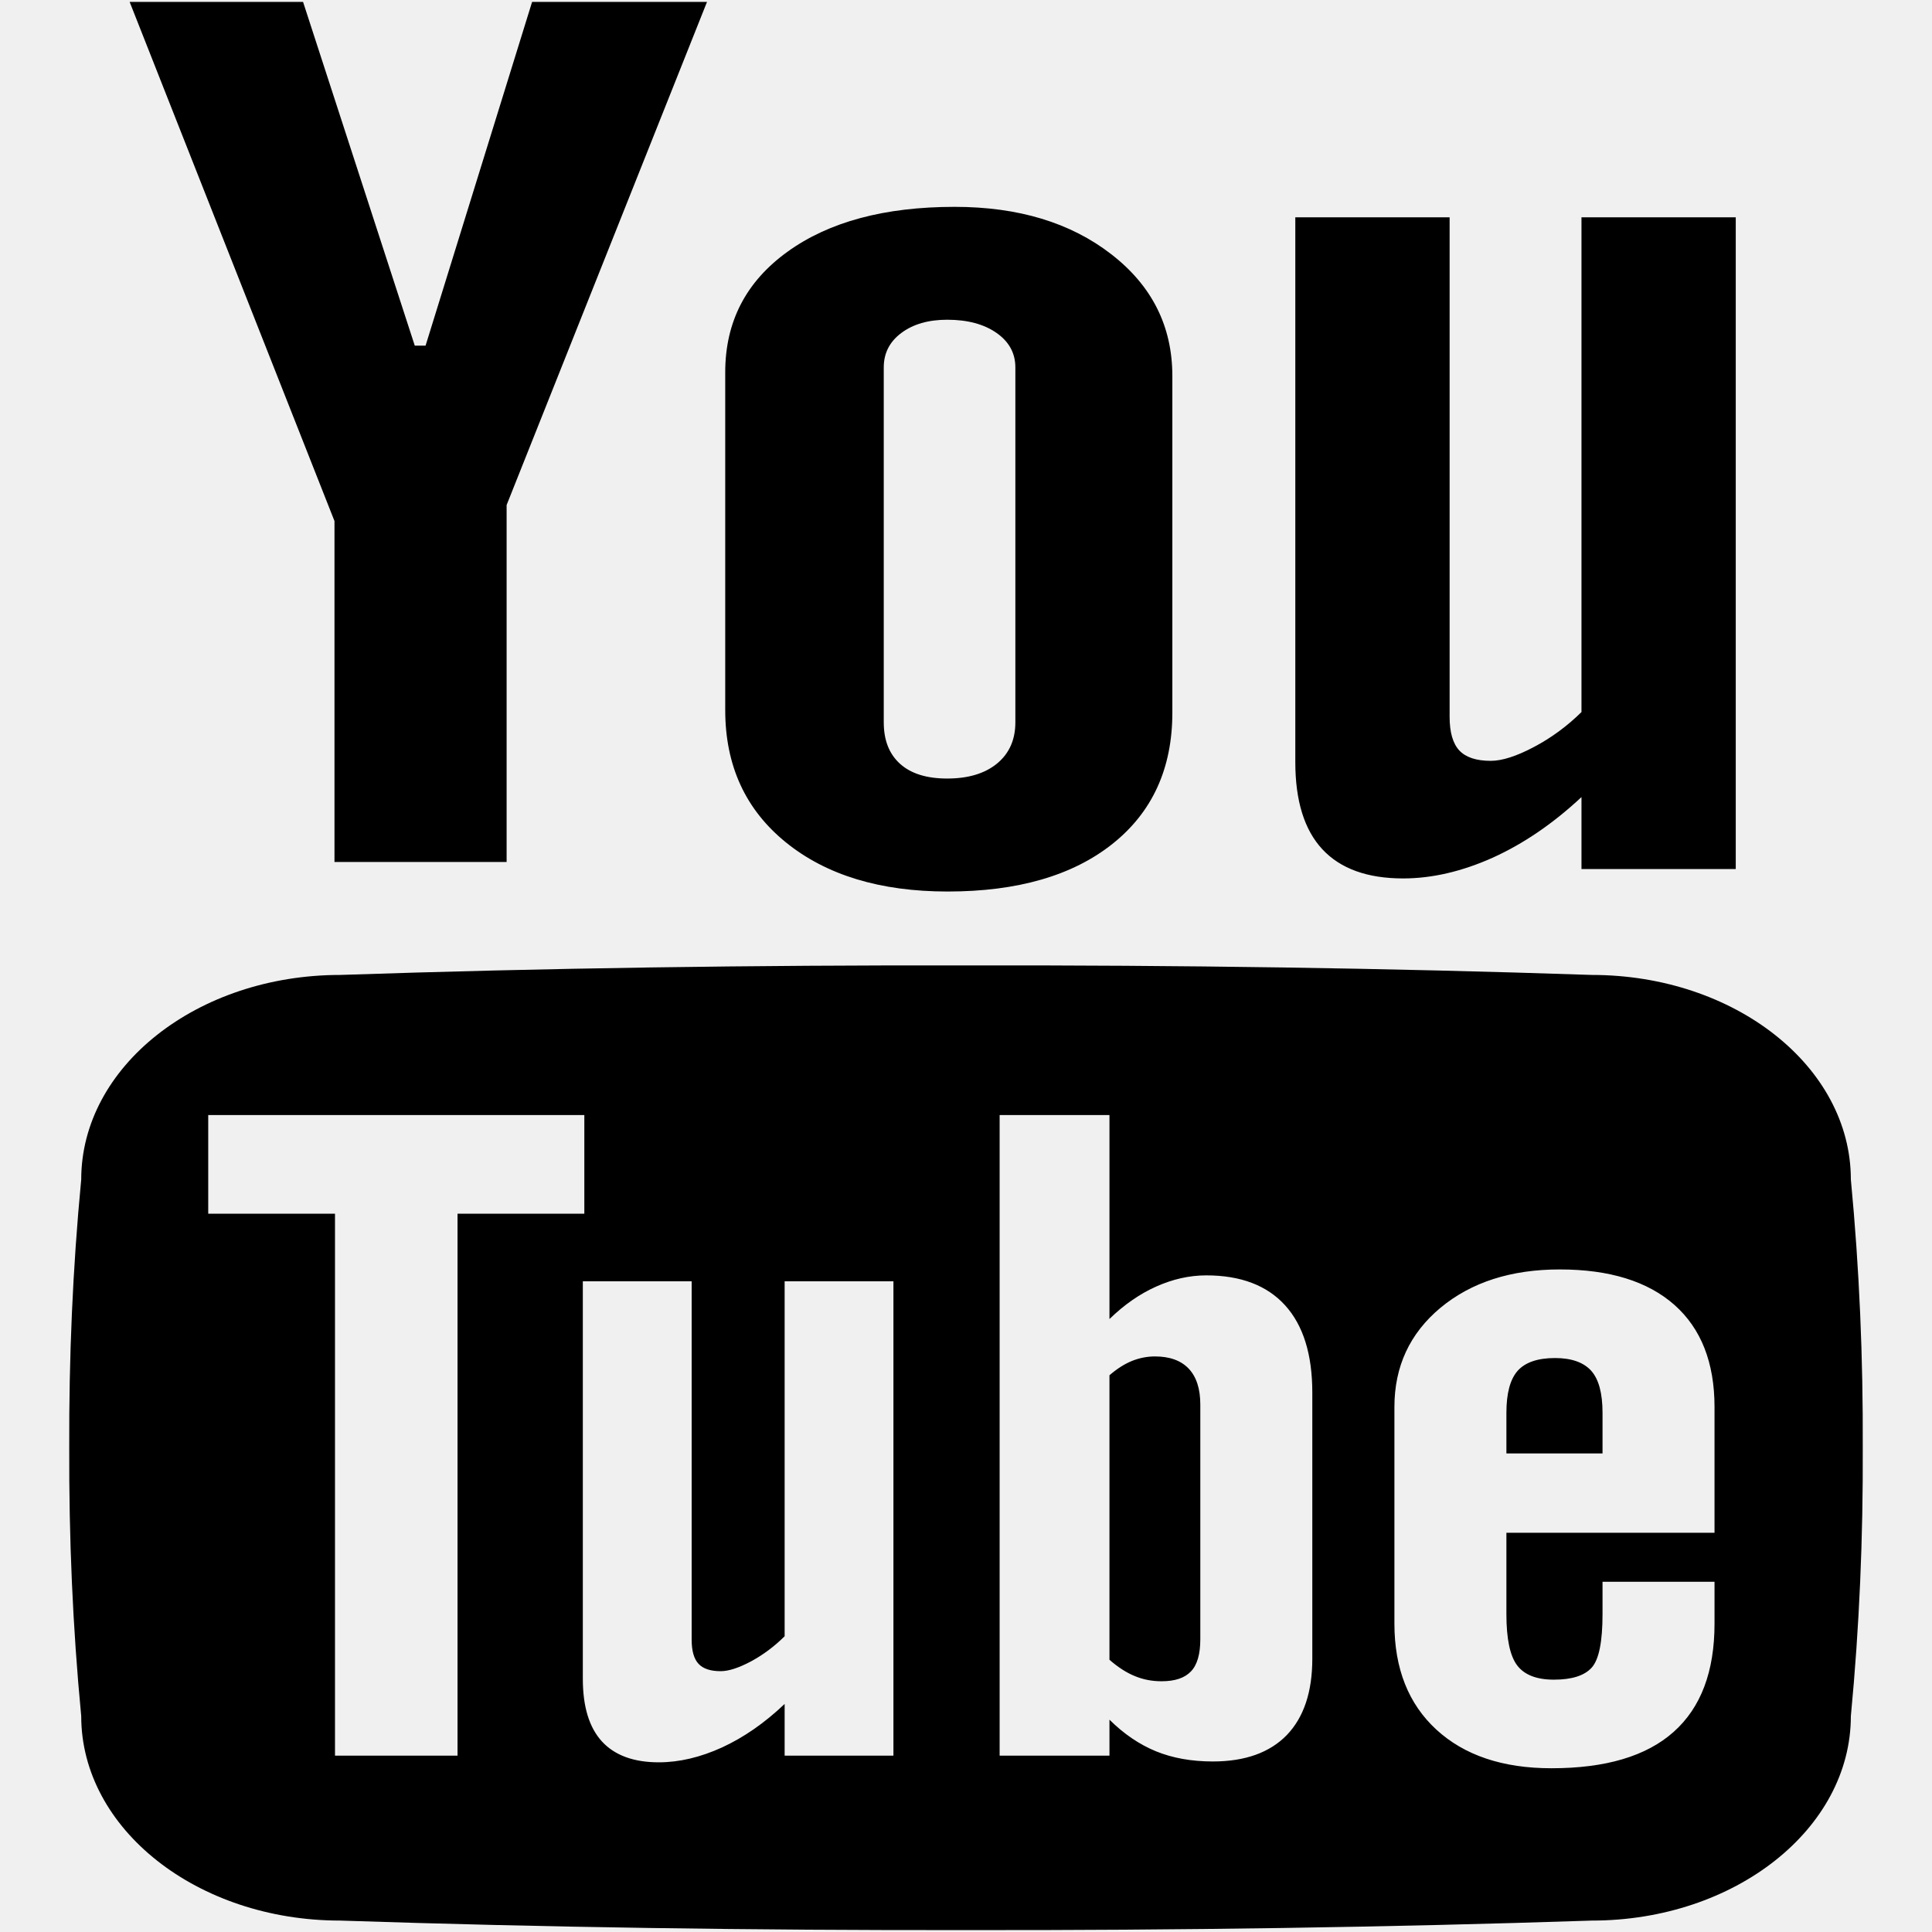
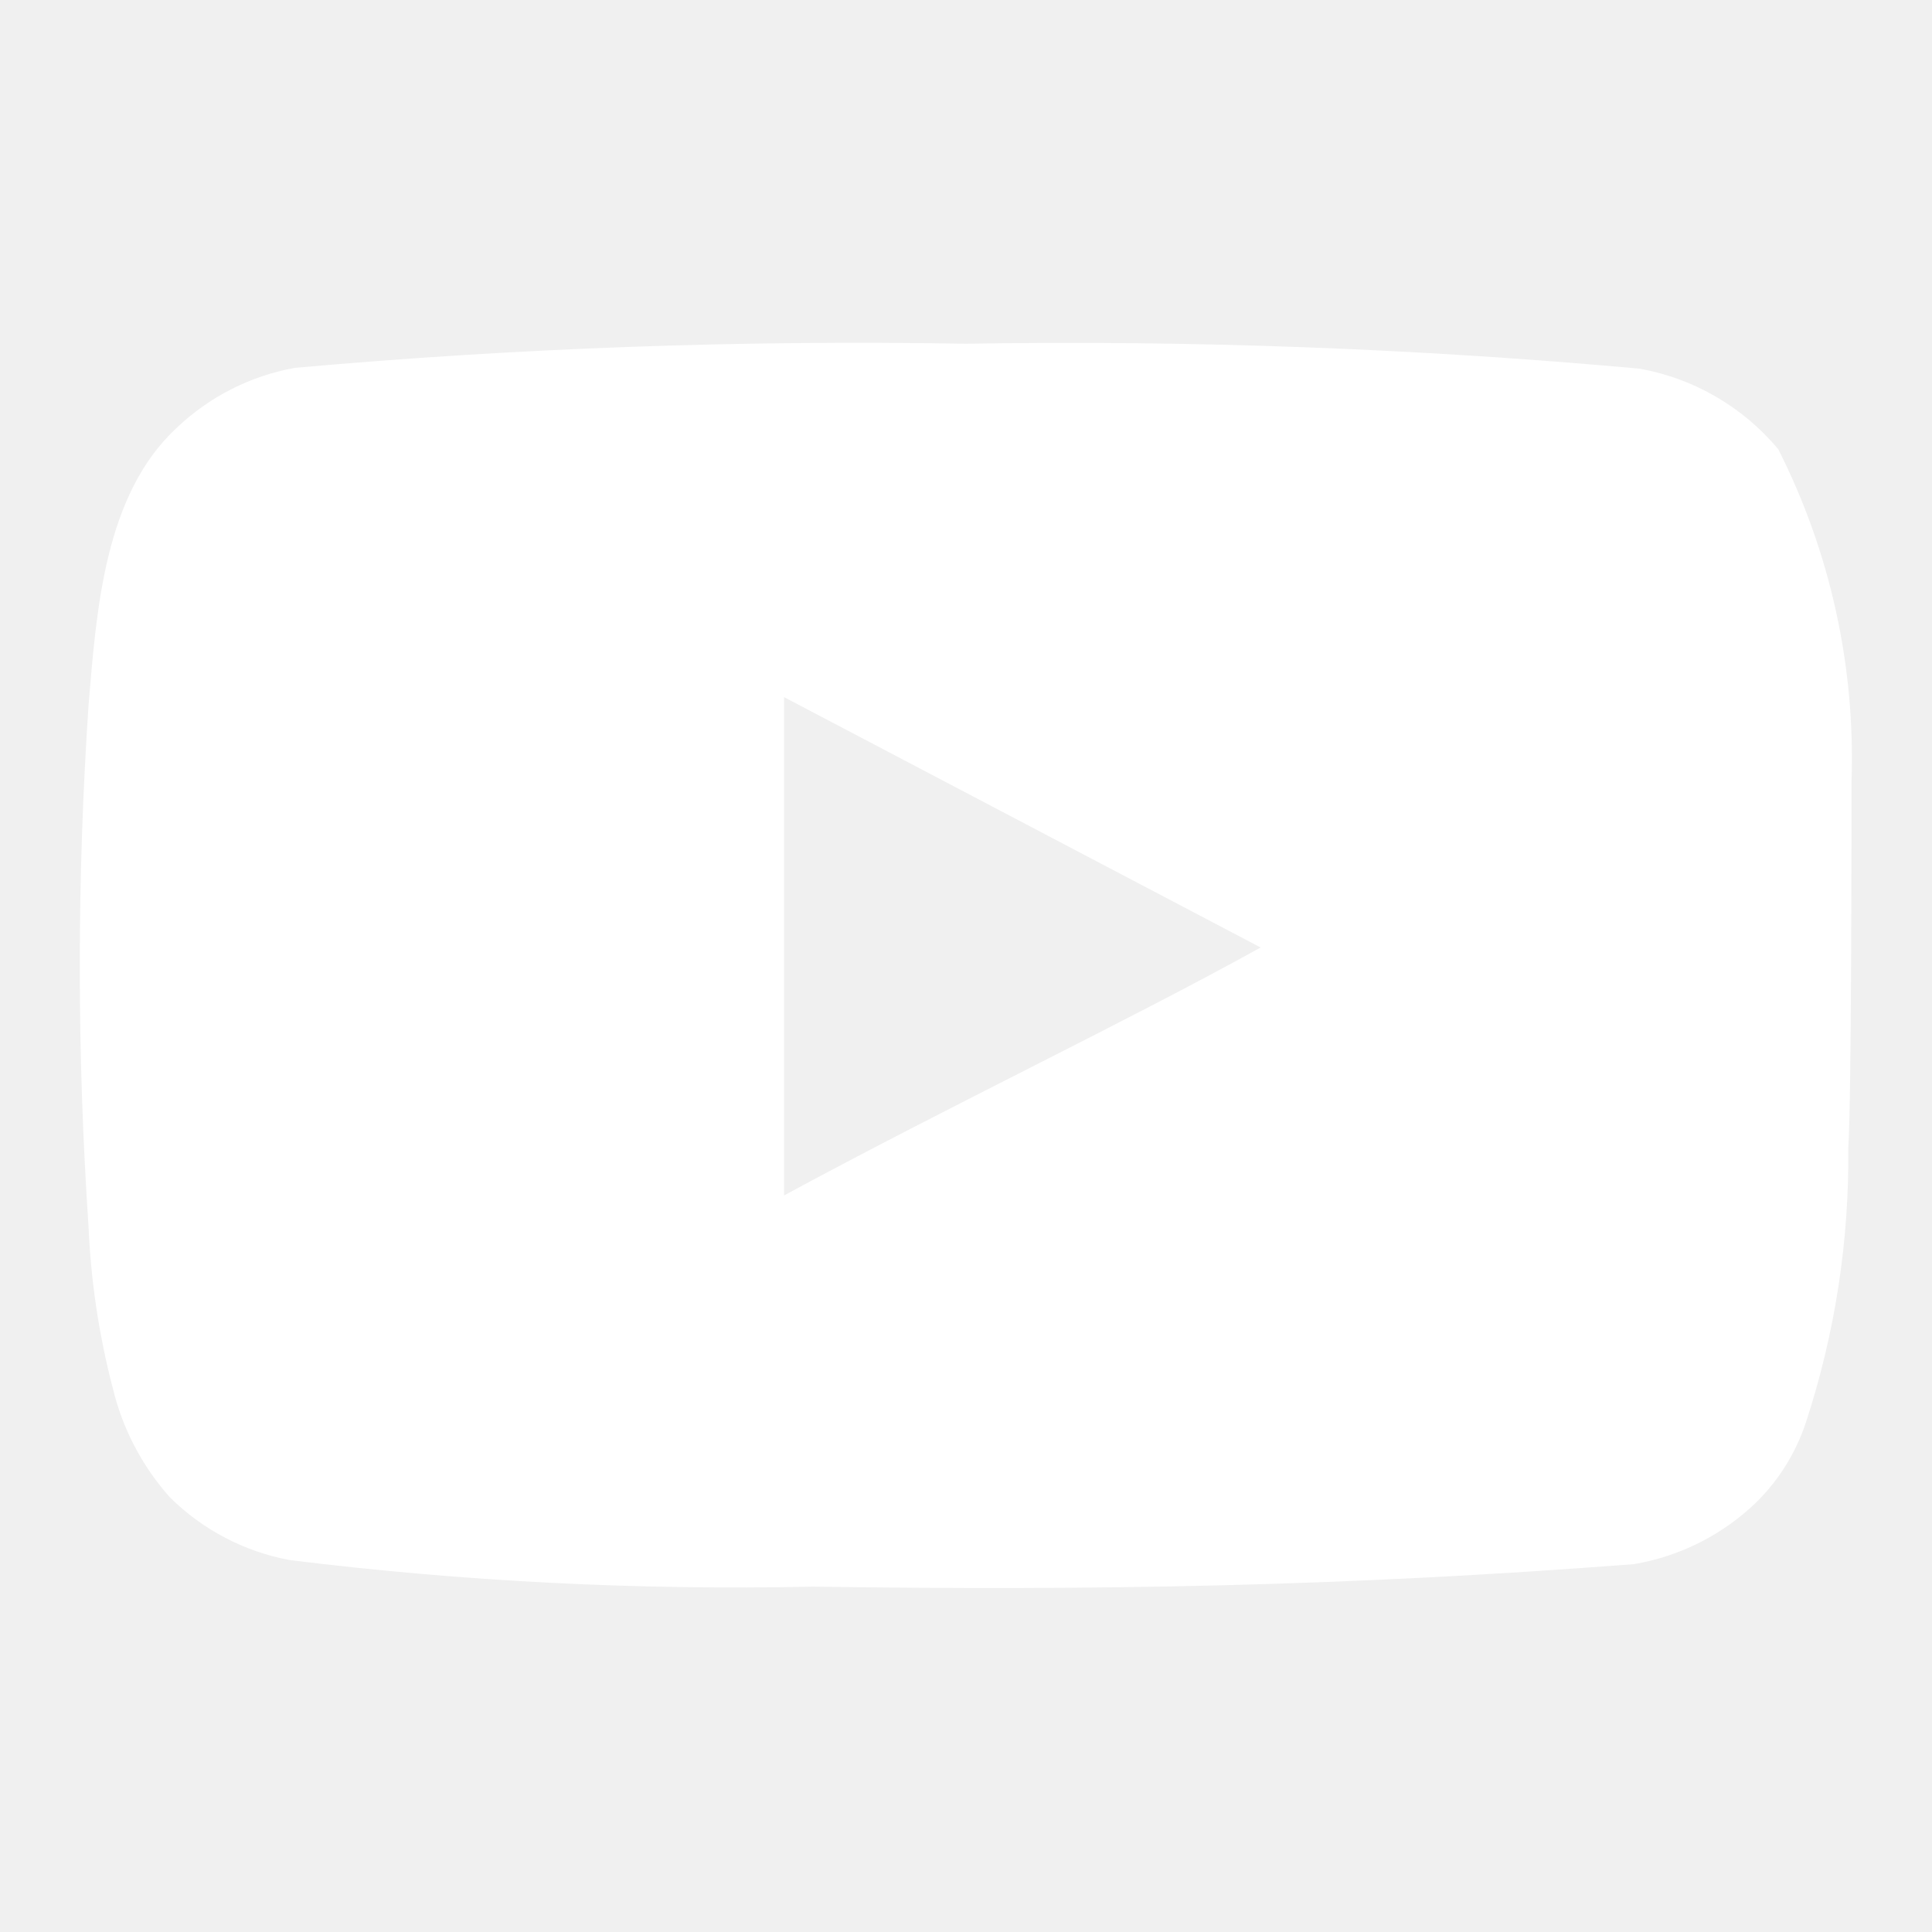
- <svg xmlns="http://www.w3.org/2000/svg" fill="#000000" version="1.1" width="800px" height="800px" viewBox="0 0 512 512" xml:space="preserve">
-   <g id="7935ec95c421cee6d86eb22ecd1368a9">
-     <path style="display: inline;" d="M34.354,0.5h45.959l29.604,91.096h2.863L141.013,0.5h46.353l-53.107,133.338v94.589H88.641V138.08   L34.354,0.5z M192.193,98.657c0-13.374,5.495-24.003,16.493-31.938c10.984-7.934,25.749-11.901,44.3-11.901   c16.893,0,30.728,4.192,41.506,12.55c10.805,8.358,16.193,19.112,16.193,32.287v89.2c0,14.771-5.301,26.373-15.868,34.782   c-10.579,8.408-25.151,12.625-43.684,12.625c-17.859,0-32.143-4.342-42.866-13.024c-10.709-8.683-16.074-20.36-16.074-35.057   V98.657z M234.205,191.424c0,4.766,1.44,8.409,4.354,11.029c2.907,2.595,7.055,3.867,12.451,3.867c5.532,0,9.93-1.297,13.18-3.942   c3.256-2.669,4.891-6.313,4.891-10.954V97.359c0-3.768-1.672-6.812-4.99-9.132c-3.318-2.321-7.679-3.494-13.081-3.494   c-4.972,0-9.027,1.173-12.133,3.494c-3.119,2.32-4.672,5.364-4.672,9.132V191.424z M459.992,57.588v172.711h-40.883v-19.063   c-7.547,7.037-15.381,12.375-23.541,16.069c-8.146,3.643-16.068,5.489-23.729,5.489c-9.455,0-16.592-2.57-21.383-7.71   c-4.791-5.141-7.186-12.85-7.186-23.13V57.588h40.895v132.39c0,4.117,0.861,7.061,2.57,8.907c1.723,1.822,4.492,2.745,8.322,2.745   c3.018,0,6.824-1.223,11.4-3.643c4.604-2.42,8.82-5.514,12.65-9.282V57.588H459.992z M421.68,363.262   c-2.008-2.221-5.203-3.368-9.594-3.368c-4.59,0-7.883,1.147-9.879,3.368c-1.996,2.245-2.994,5.963-2.994,11.153v10.754h25.473   v-10.754C424.686,369.225,423.688,365.507,421.68,363.262z M300.855,444.228c2.195,0.898,4.516,1.322,6.961,1.322   c3.543,0,6.113-0.849,7.785-2.595c1.67-1.722,2.494-4.591,2.494-8.533v-62.178c0-4.191-1.023-7.36-3.068-9.531   c-2.059-2.171-5.064-3.244-8.957-3.244c-2.059,0-4.092,0.399-6.102,1.198c-2.008,0.823-3.991,2.096-5.95,3.792v75.402   C296.364,441.907,298.646,443.354,300.855,444.228z M490.496,312.587c0-29.941-30.754-54.219-68.654-54.219   c-54.068-1.822-109.396-2.62-165.842-2.521c-56.427-0.1-111.756,0.698-165.843,2.521c-37.881,0-68.633,24.277-68.633,54.219   c-2.277,23.678-3.263,47.381-3.175,71.085c-0.087,23.703,0.898,47.406,3.175,71.11c0,29.916,30.752,54.192,68.633,54.192   c54.087,1.797,109.416,2.596,165.843,2.521c56.446,0.075,111.774-0.724,165.842-2.521c37.9,0,68.654-24.276,68.654-54.192   c2.27-23.704,3.254-47.407,3.154-71.11C493.75,359.968,492.766,336.265,490.496,312.587z M121.251,463.465v1.797H88.778v-1.797   V321.644H55.182v-1.771v-22.605v-1.771h99.672v1.771v22.605v1.771h-33.603V463.465z M236.768,341.33v122.135v1.797h-28.831v-1.797   v-11.901c-5.327,5.064-10.848,8.882-16.592,11.527c-5.757,2.619-11.334,3.942-16.748,3.942c-6.662,0-11.684-1.847-15.065-5.515   c-3.387-3.692-5.078-9.231-5.078-16.617v-1.797V341.33v-1.772h28.844v1.772v93.216c0,2.92,0.599,5.065,1.802,6.363   c1.217,1.322,3.175,1.971,5.876,1.971c2.127,0,4.803-0.873,8.047-2.595c3.231-1.747,6.2-3.967,8.914-6.662V341.33v-1.772h28.831   V341.33z M347.775,370.847v66.943v1.797c0,8.808-2.258,15.544-6.773,20.235c-4.518,4.641-11.055,6.986-19.588,6.986   c-5.639,0-10.652-0.898-15.07-2.695c-4.428-1.821-8.532-4.616-12.325-8.384v7.735v1.797h-29.105v-1.797V297.267v-1.771h29.105   v1.771v52.297c3.893-3.793,8.009-6.662,12.376-8.608c4.379-1.971,8.809-2.969,13.273-2.969c9.107,0,16.094,2.645,20.896,7.935   c4.803,5.289,7.211,12.999,7.211,23.13V370.847z M454.365,374.64v29.767v1.797h-55.152v21.581c0,6.513,0.947,11.029,2.844,13.549   c1.908,2.521,5.152,3.793,9.742,3.793c4.779,0,8.135-1.073,10.043-3.219c1.896-2.121,2.844-6.837,2.844-14.123v-6.811v-1.796h29.68   v1.796v7.51v1.796c0,12.7-3.605,22.257-10.84,28.694c-7.225,6.438-18.016,9.631-32.375,9.631c-12.912,0-23.066-3.418-30.49-10.229   c-7.41-6.812-11.127-16.193-11.127-28.096v-1.796V374.64v-1.771c0-10.754,4.078-19.512,12.213-26.299   c8.146-6.762,18.689-10.155,31.588-10.155c13.199,0,23.328,3.144,30.416,9.406c7.061,6.264,10.615,15.296,10.615,27.048V374.64z">
- 
- </path>
-   </g>
+ <svg xmlns="http://www.w3.org/2000/svg" width="512" height="512" viewBox="0 0 24 24">
+   <path fill="#ffffff" d="M23 9.71a8.5 8.5 0 0 0-.91-4.13a2.92 2.92 0 0 0-1.72-1A78.36 78.36 0 0 0 12 4.27a78.45 78.45 0 0 0-8.34.3a2.87 2.87 0 0 0-1.46.74c-.9.83-1 2.25-1.1 3.45a48.29 48.29 0 0 0 0 6.48a9.55 9.55 0 0 0 .3 2a3.14 3.14 0 0 0 .71 1.36a2.86 2.86 0 0 0 1.49.78a45.18 45.18 0 0 0 6.5.33c3.5.05 6.57 0 10.2-.28a2.88 2.88 0 0 0 1.53-.78a2.49 2.49 0 0 0 .61-1a10.58 10.58 0 0 0 .52-3.4c.04-.56.04-3.94.04-4.54ZM9.74 14.85V8.66l5.92 3.11c-1.66.92-3.85 1.96-5.92 3.08Z" />
</svg>
